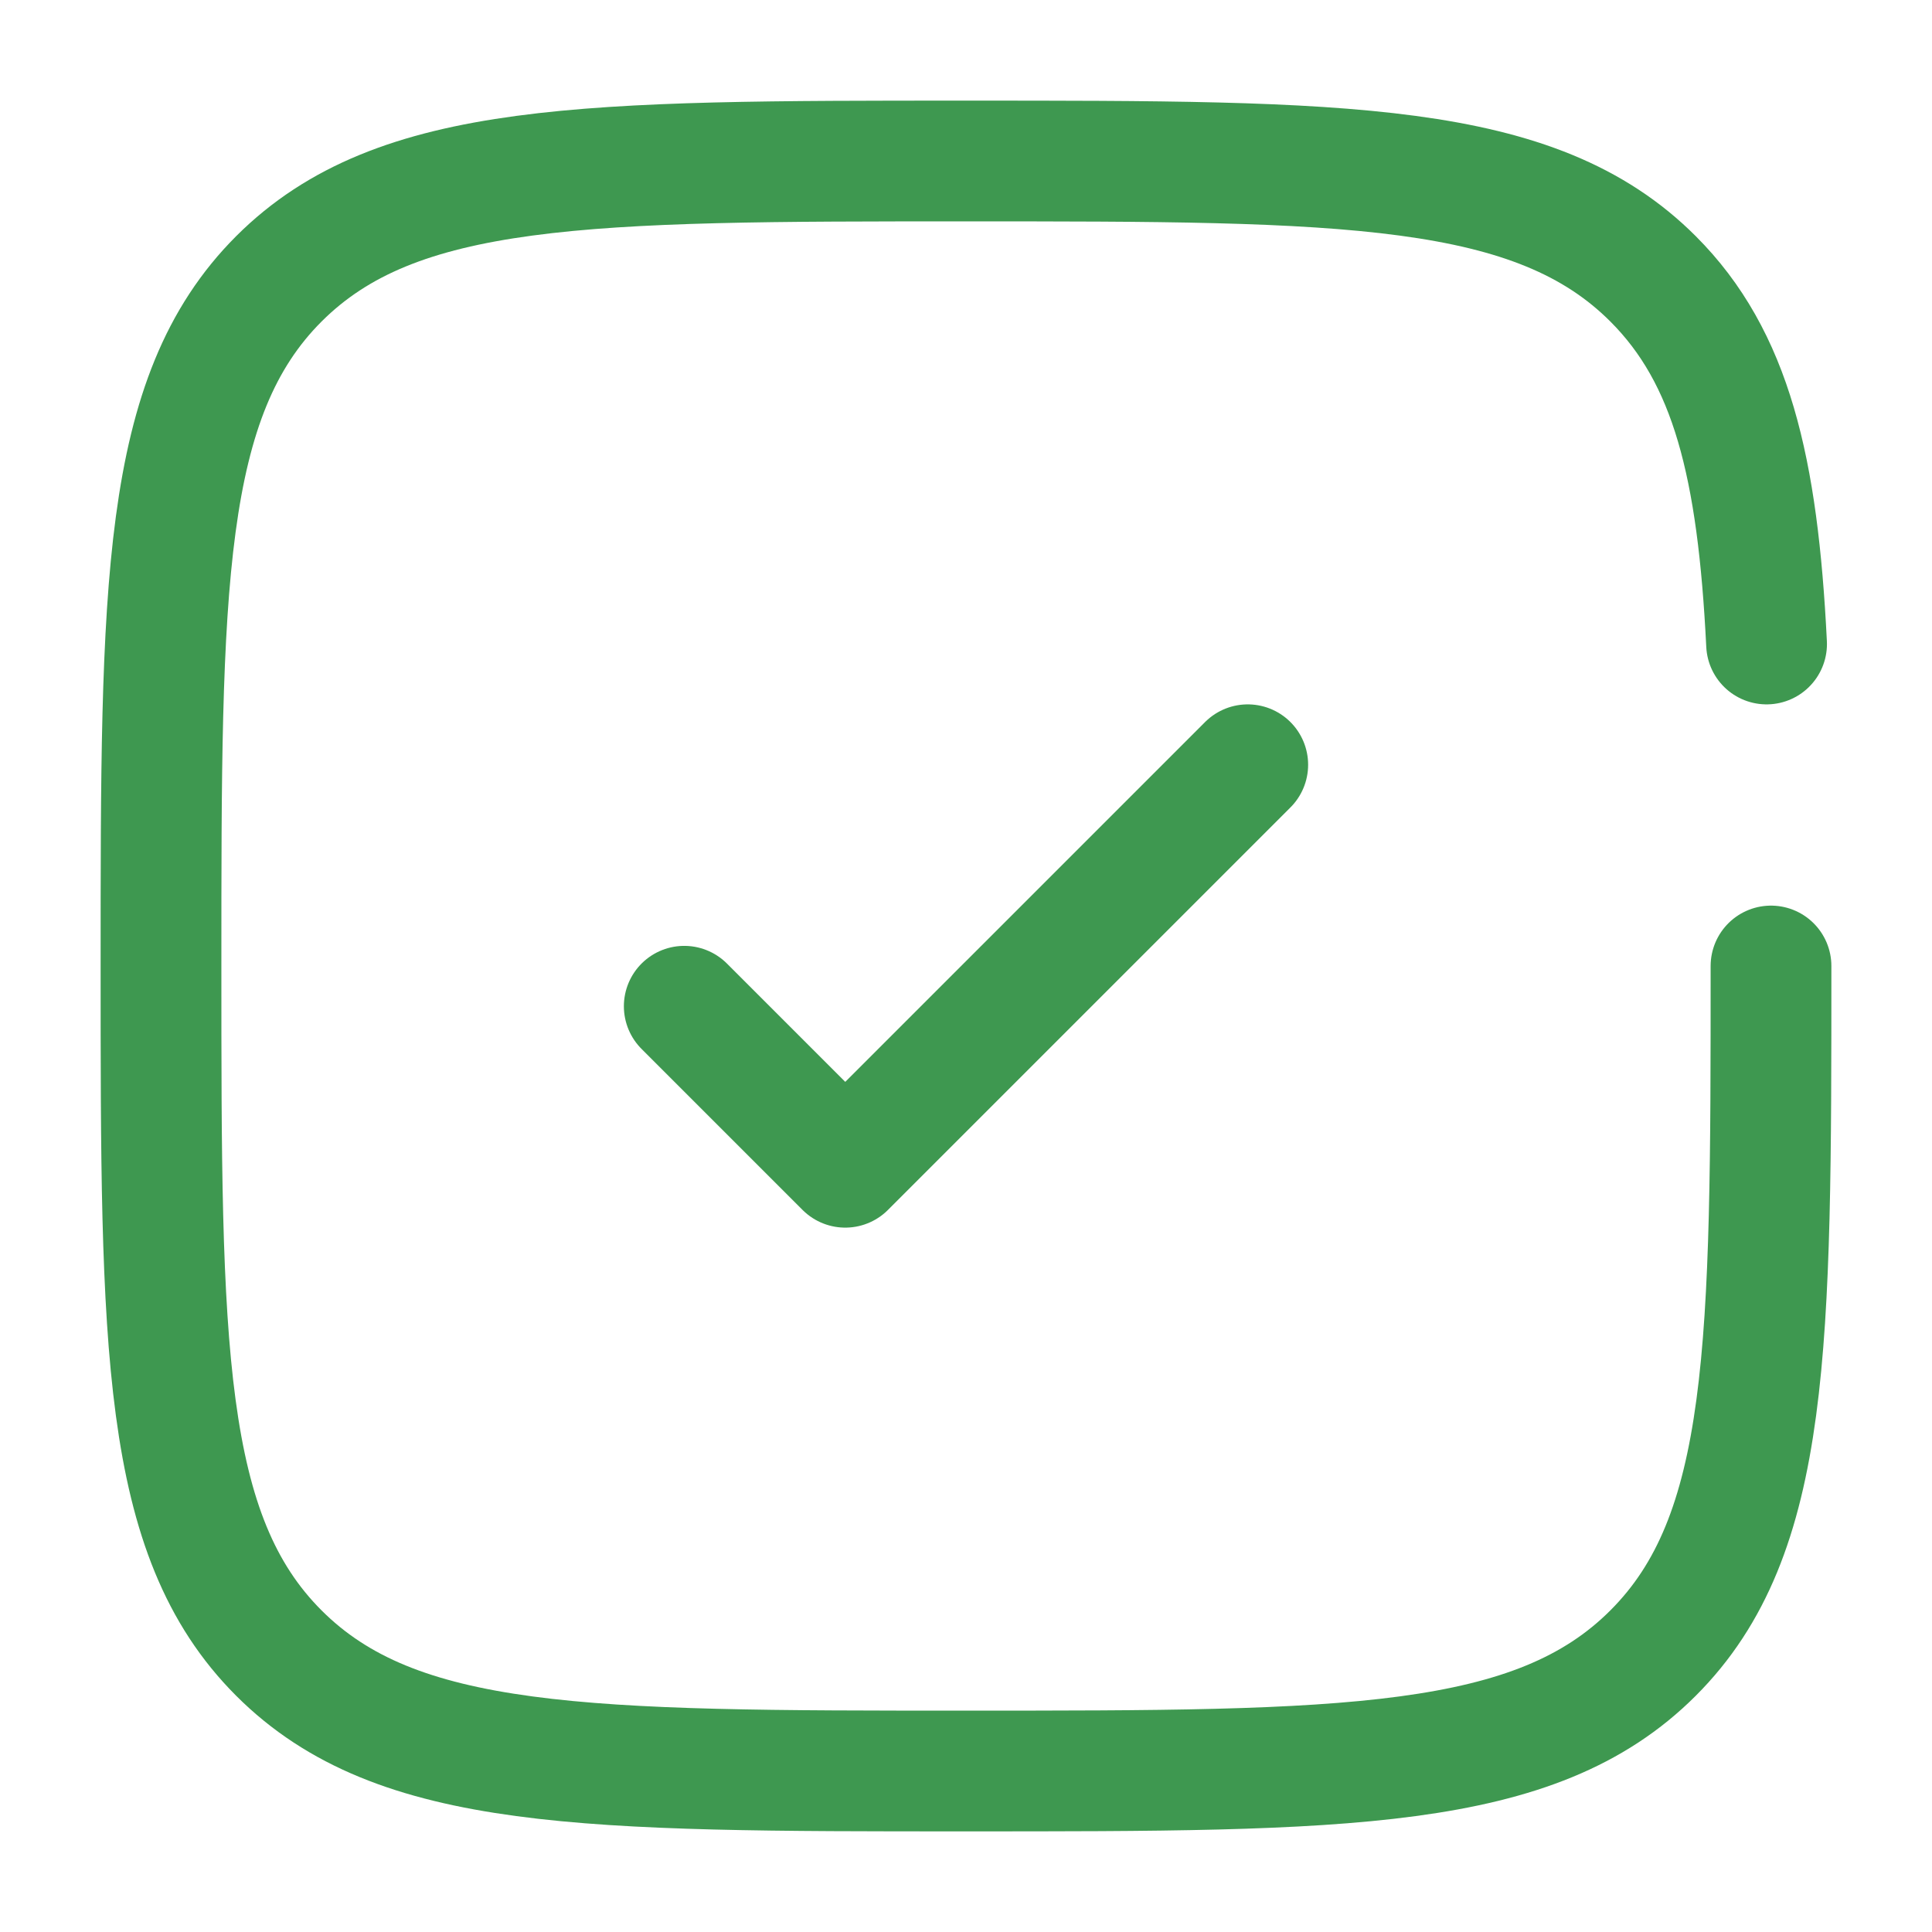
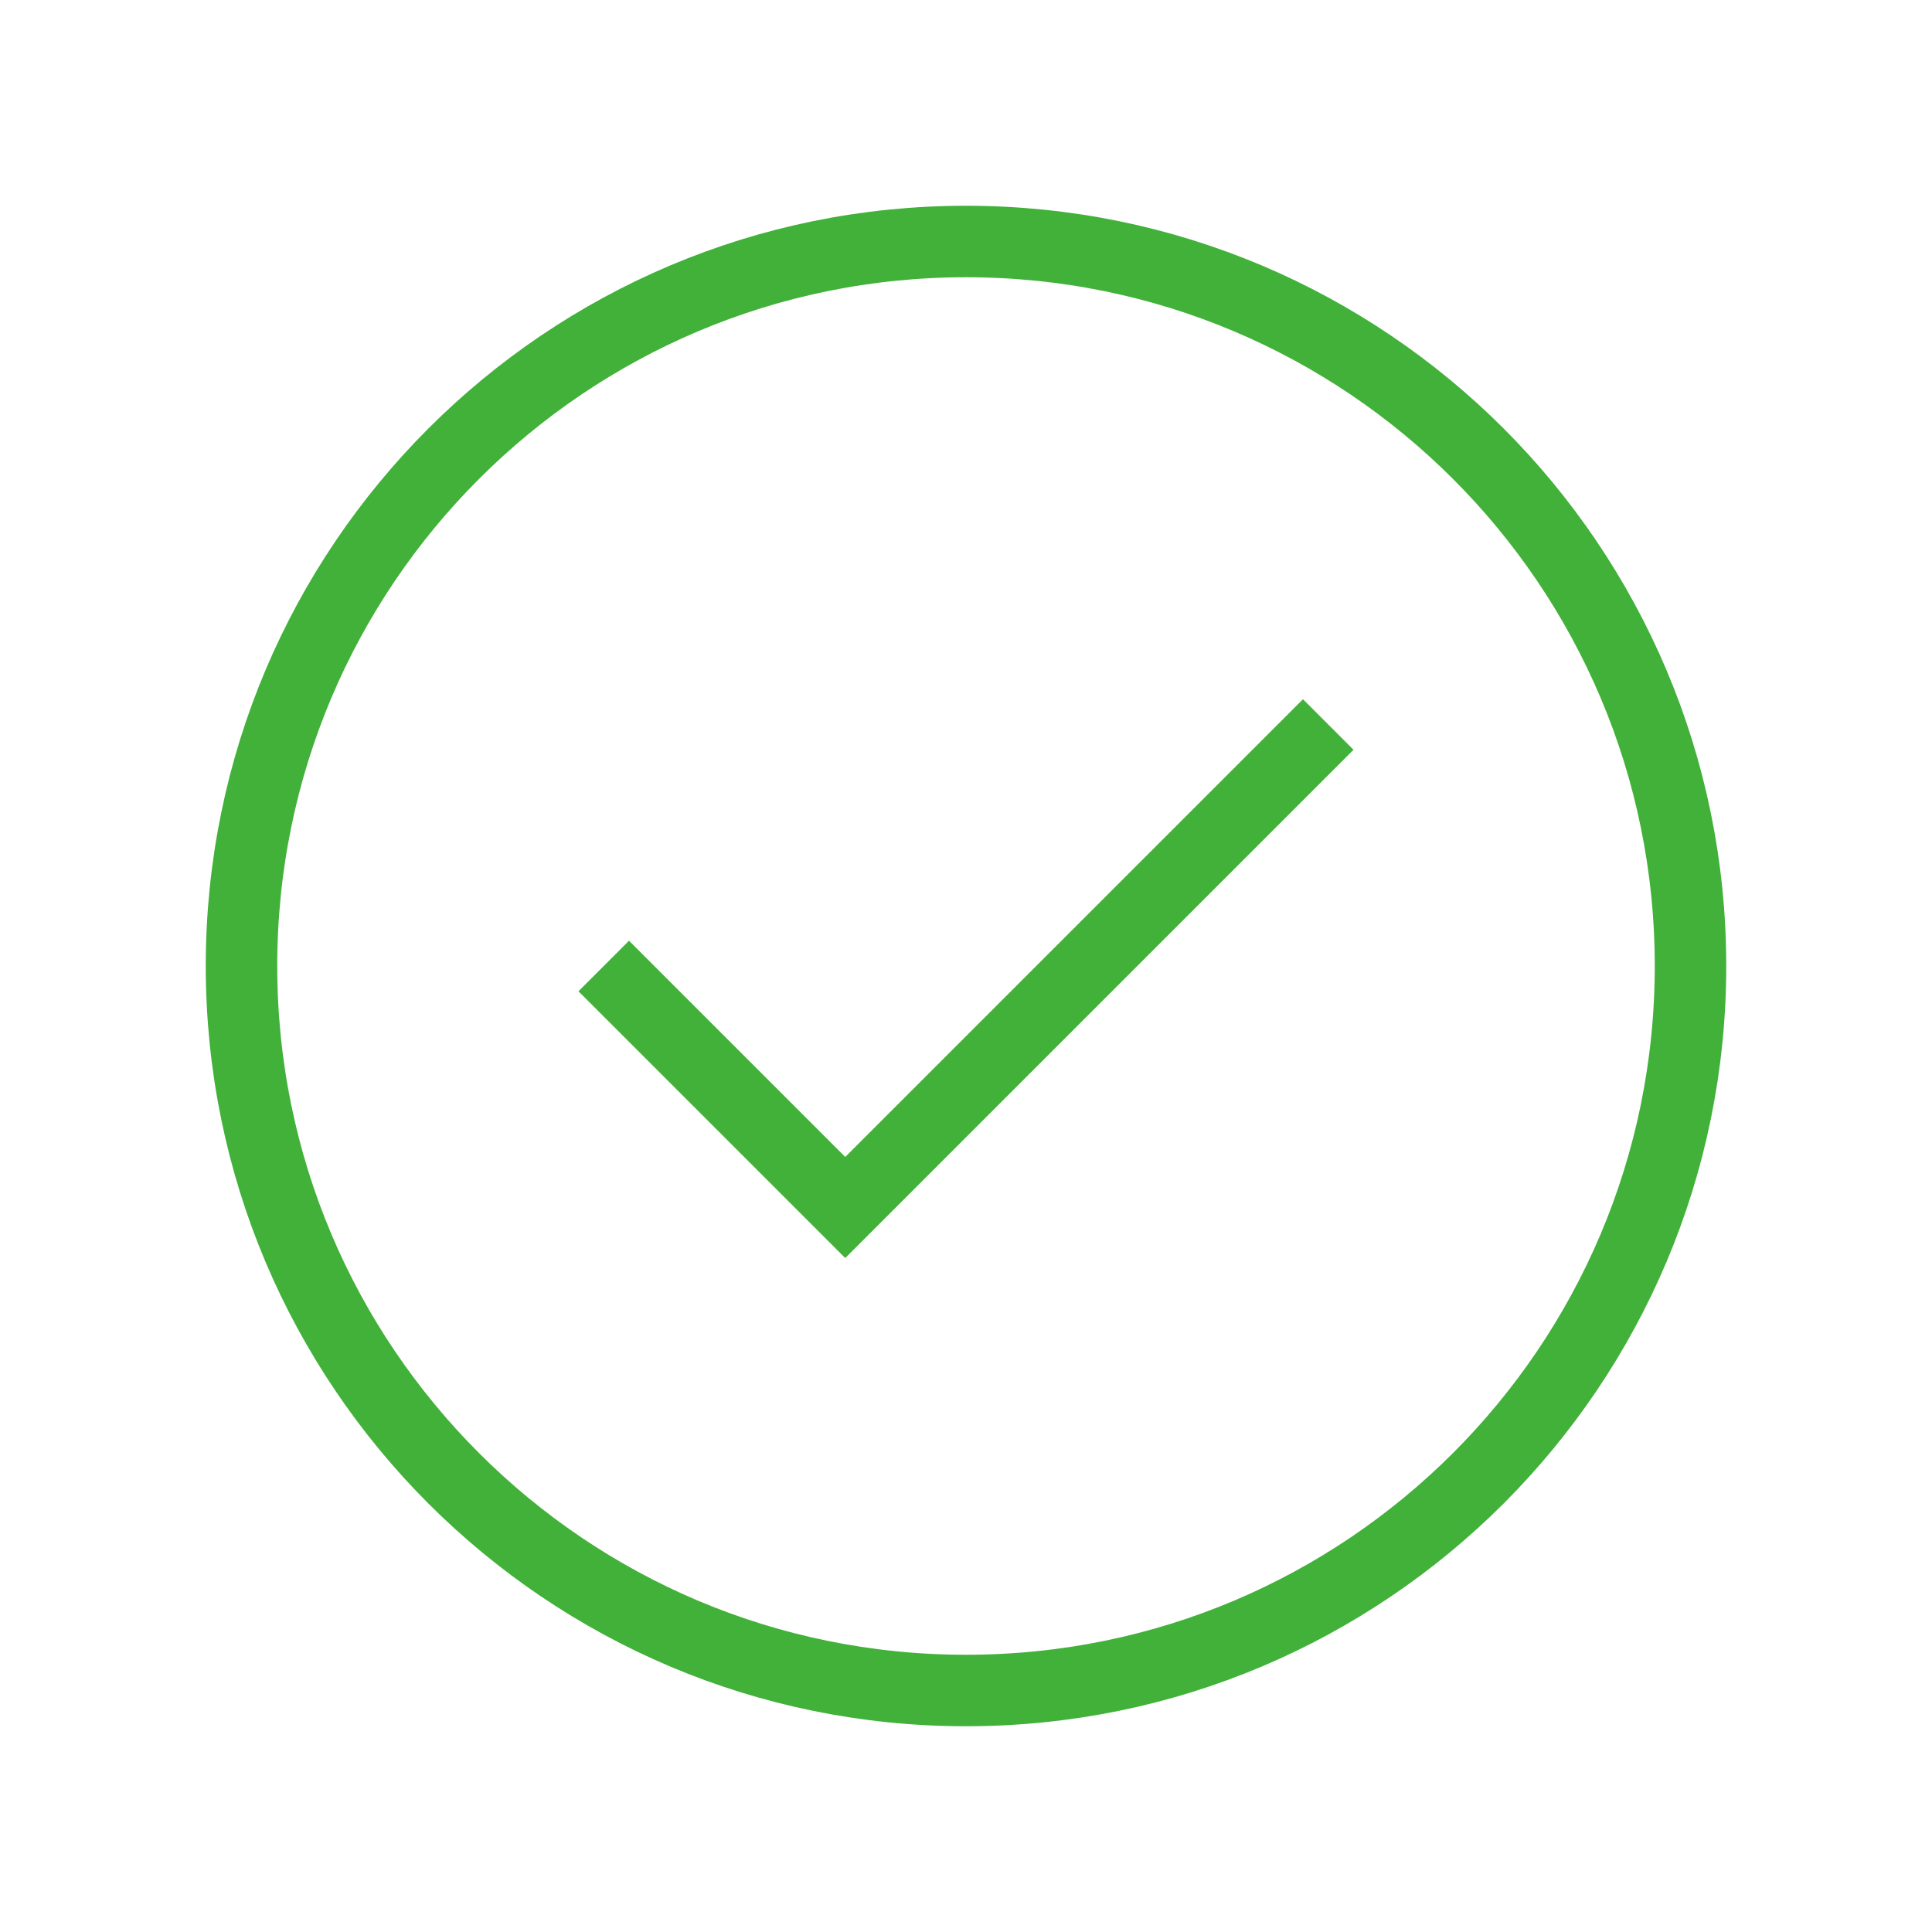
- <svg xmlns="http://www.w3.org/2000/svg" width="800px" height="800px" viewBox="0 0 24 24" fill="none">
+ <svg xmlns="http://www.w3.org/2000/svg" width="800px" height="800px" viewBox="0 0 64.00 64.00" fill="none" stroke="#41b139" stroke-width="2.368">
  <g id="SVGRepo_bgCarrier" stroke-width="0" />
  <g id="SVGRepo_tracerCarrier" stroke-linecap="round" stroke-linejoin="round" />
  <g id="SVGRepo_iconCarrier">
-     <path d="M8.5 12.5L10.5 14.5L15.5 9.5" stroke="#3e9850" stroke-width="1.5" stroke-linecap="round" stroke-linejoin="round" />
-     <path d="M22 12C22 16.714 22 19.071 20.535 20.535C19.071 22 16.714 22 12 22C7.286 22 4.929 22 3.464 20.535C2 19.071 2 16.714 2 12C2 7.286 2 4.929 3.464 3.464C4.929 2 7.286 2 12 2C16.714 2 19.071 2 20.535 3.464C21.509 4.438 21.836 5.807 21.945 8" stroke="#3e9850" stroke-width="1.5" stroke-linecap="round" />
+     <circle cx="32" cy="32" r="24" />
+     <polyline points="44 24 28 40 20 32" />
  </g>
</svg>
